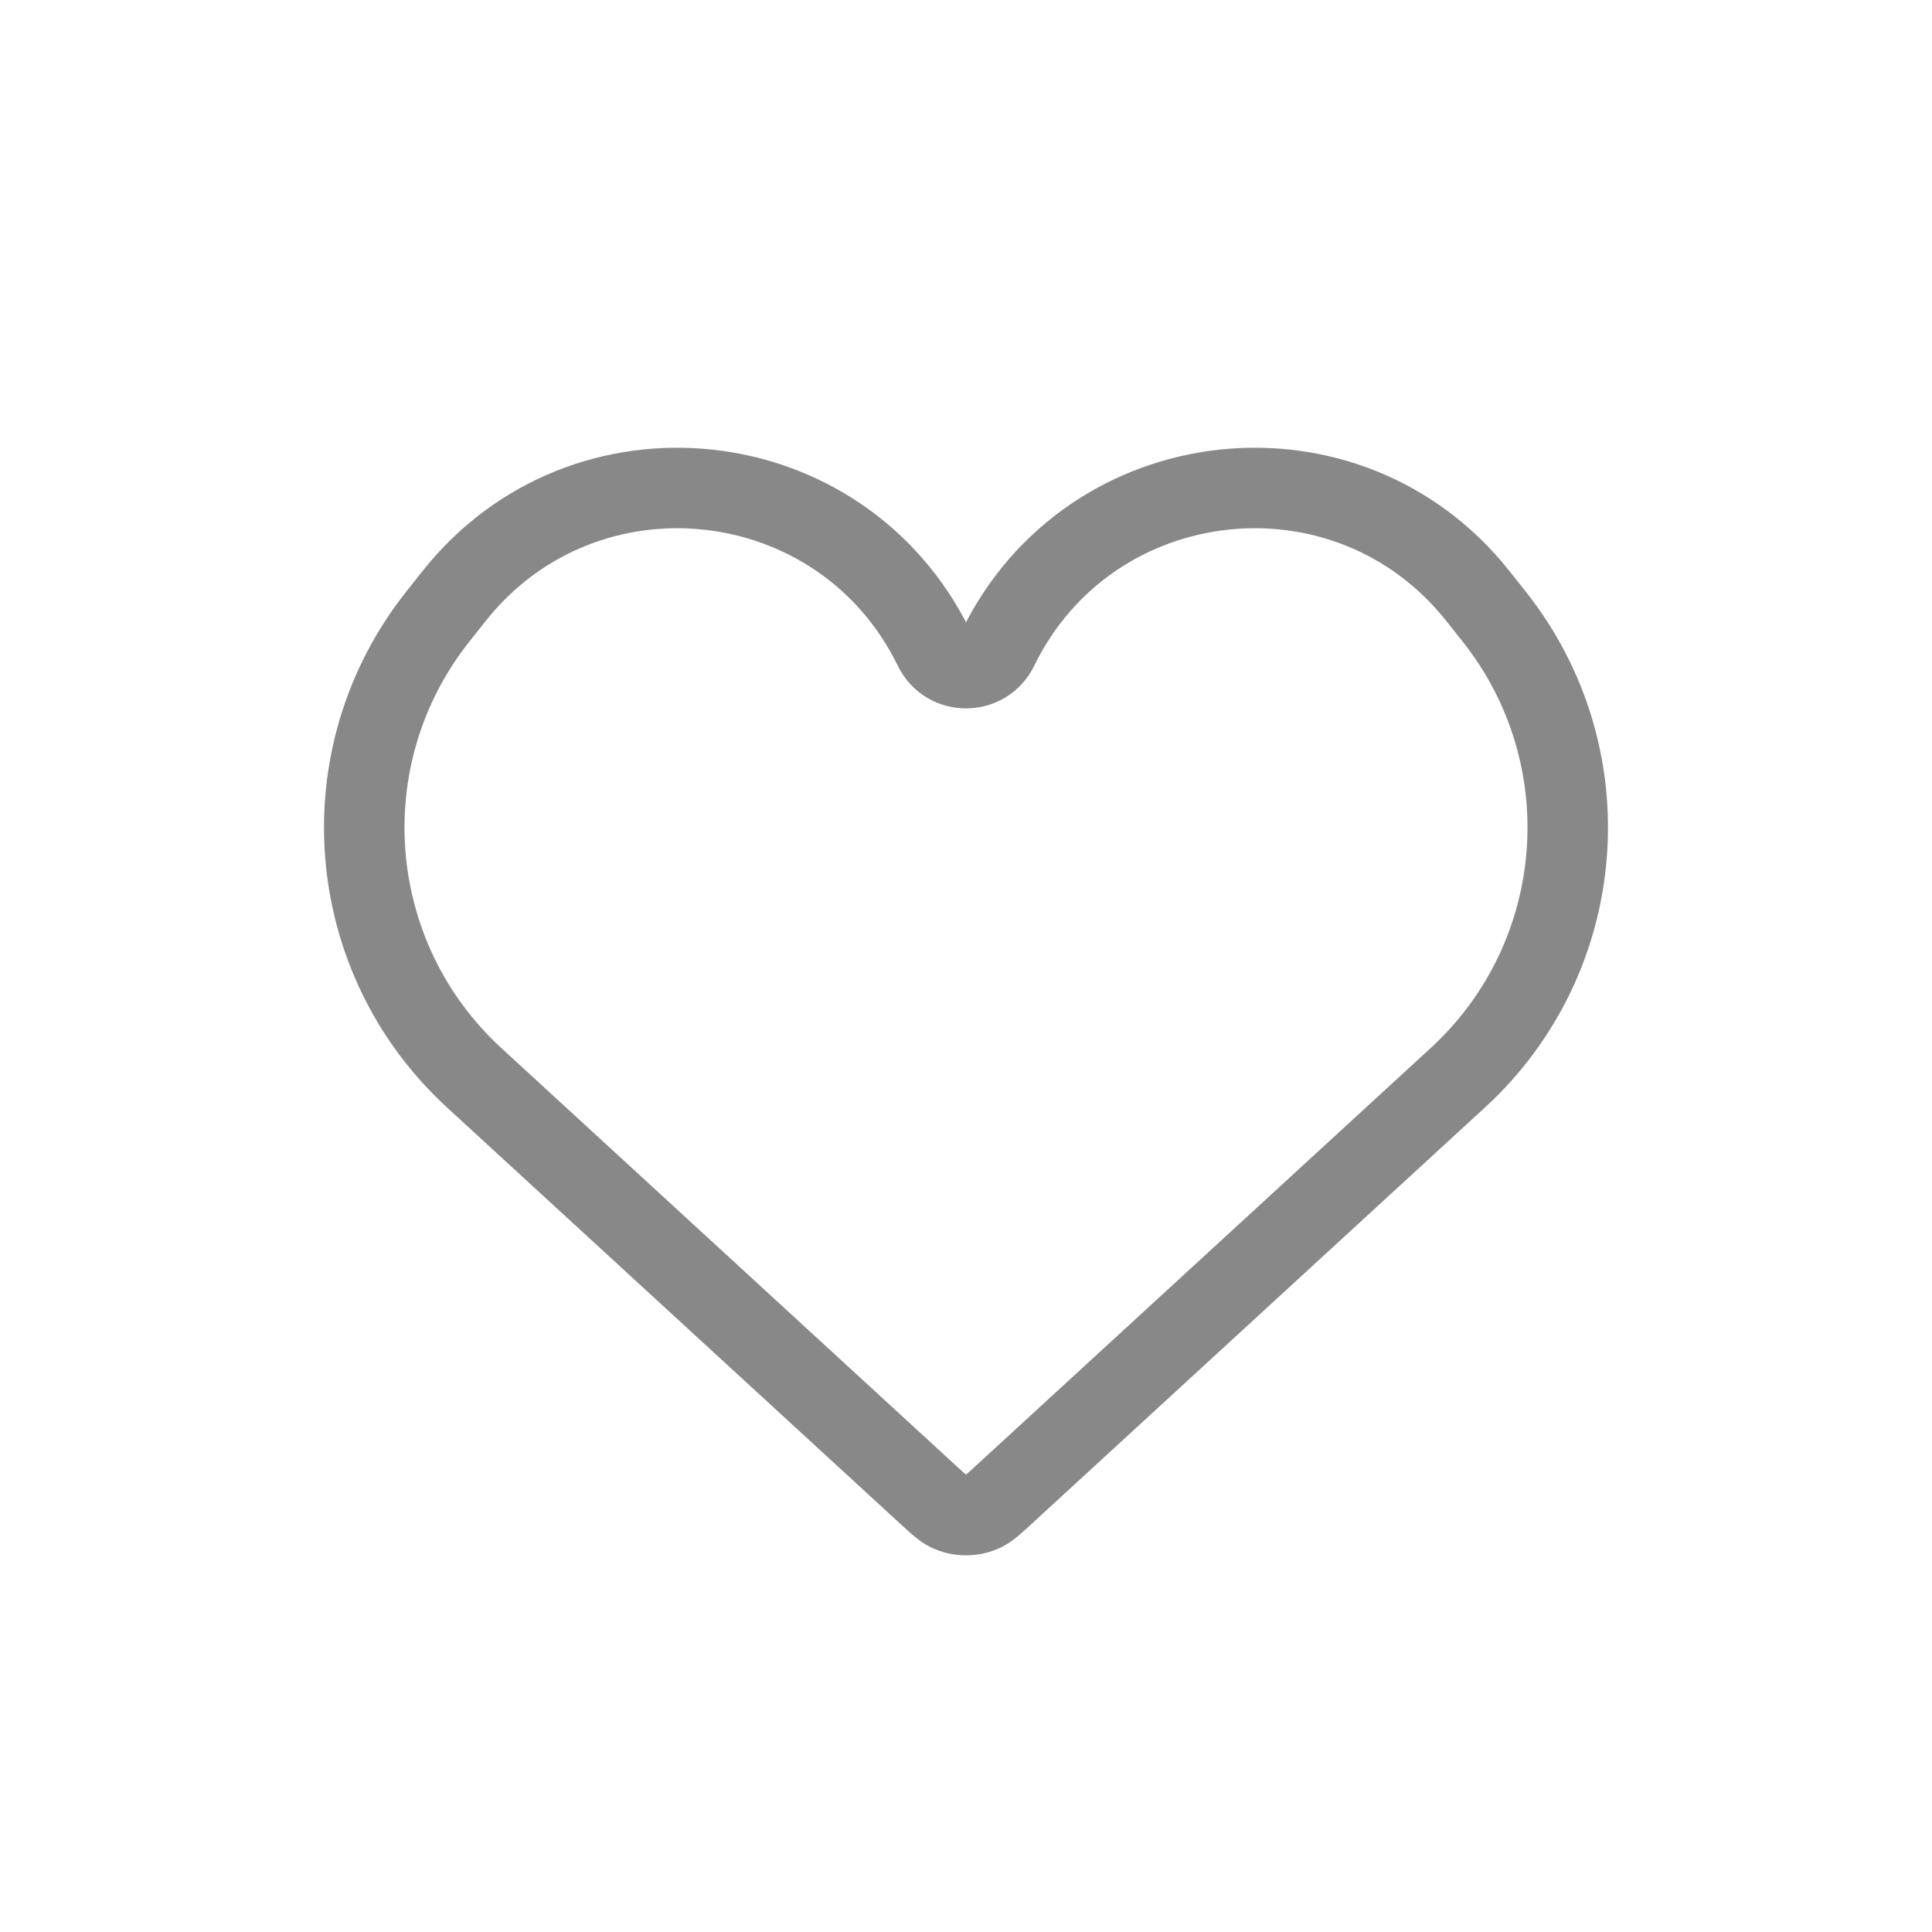
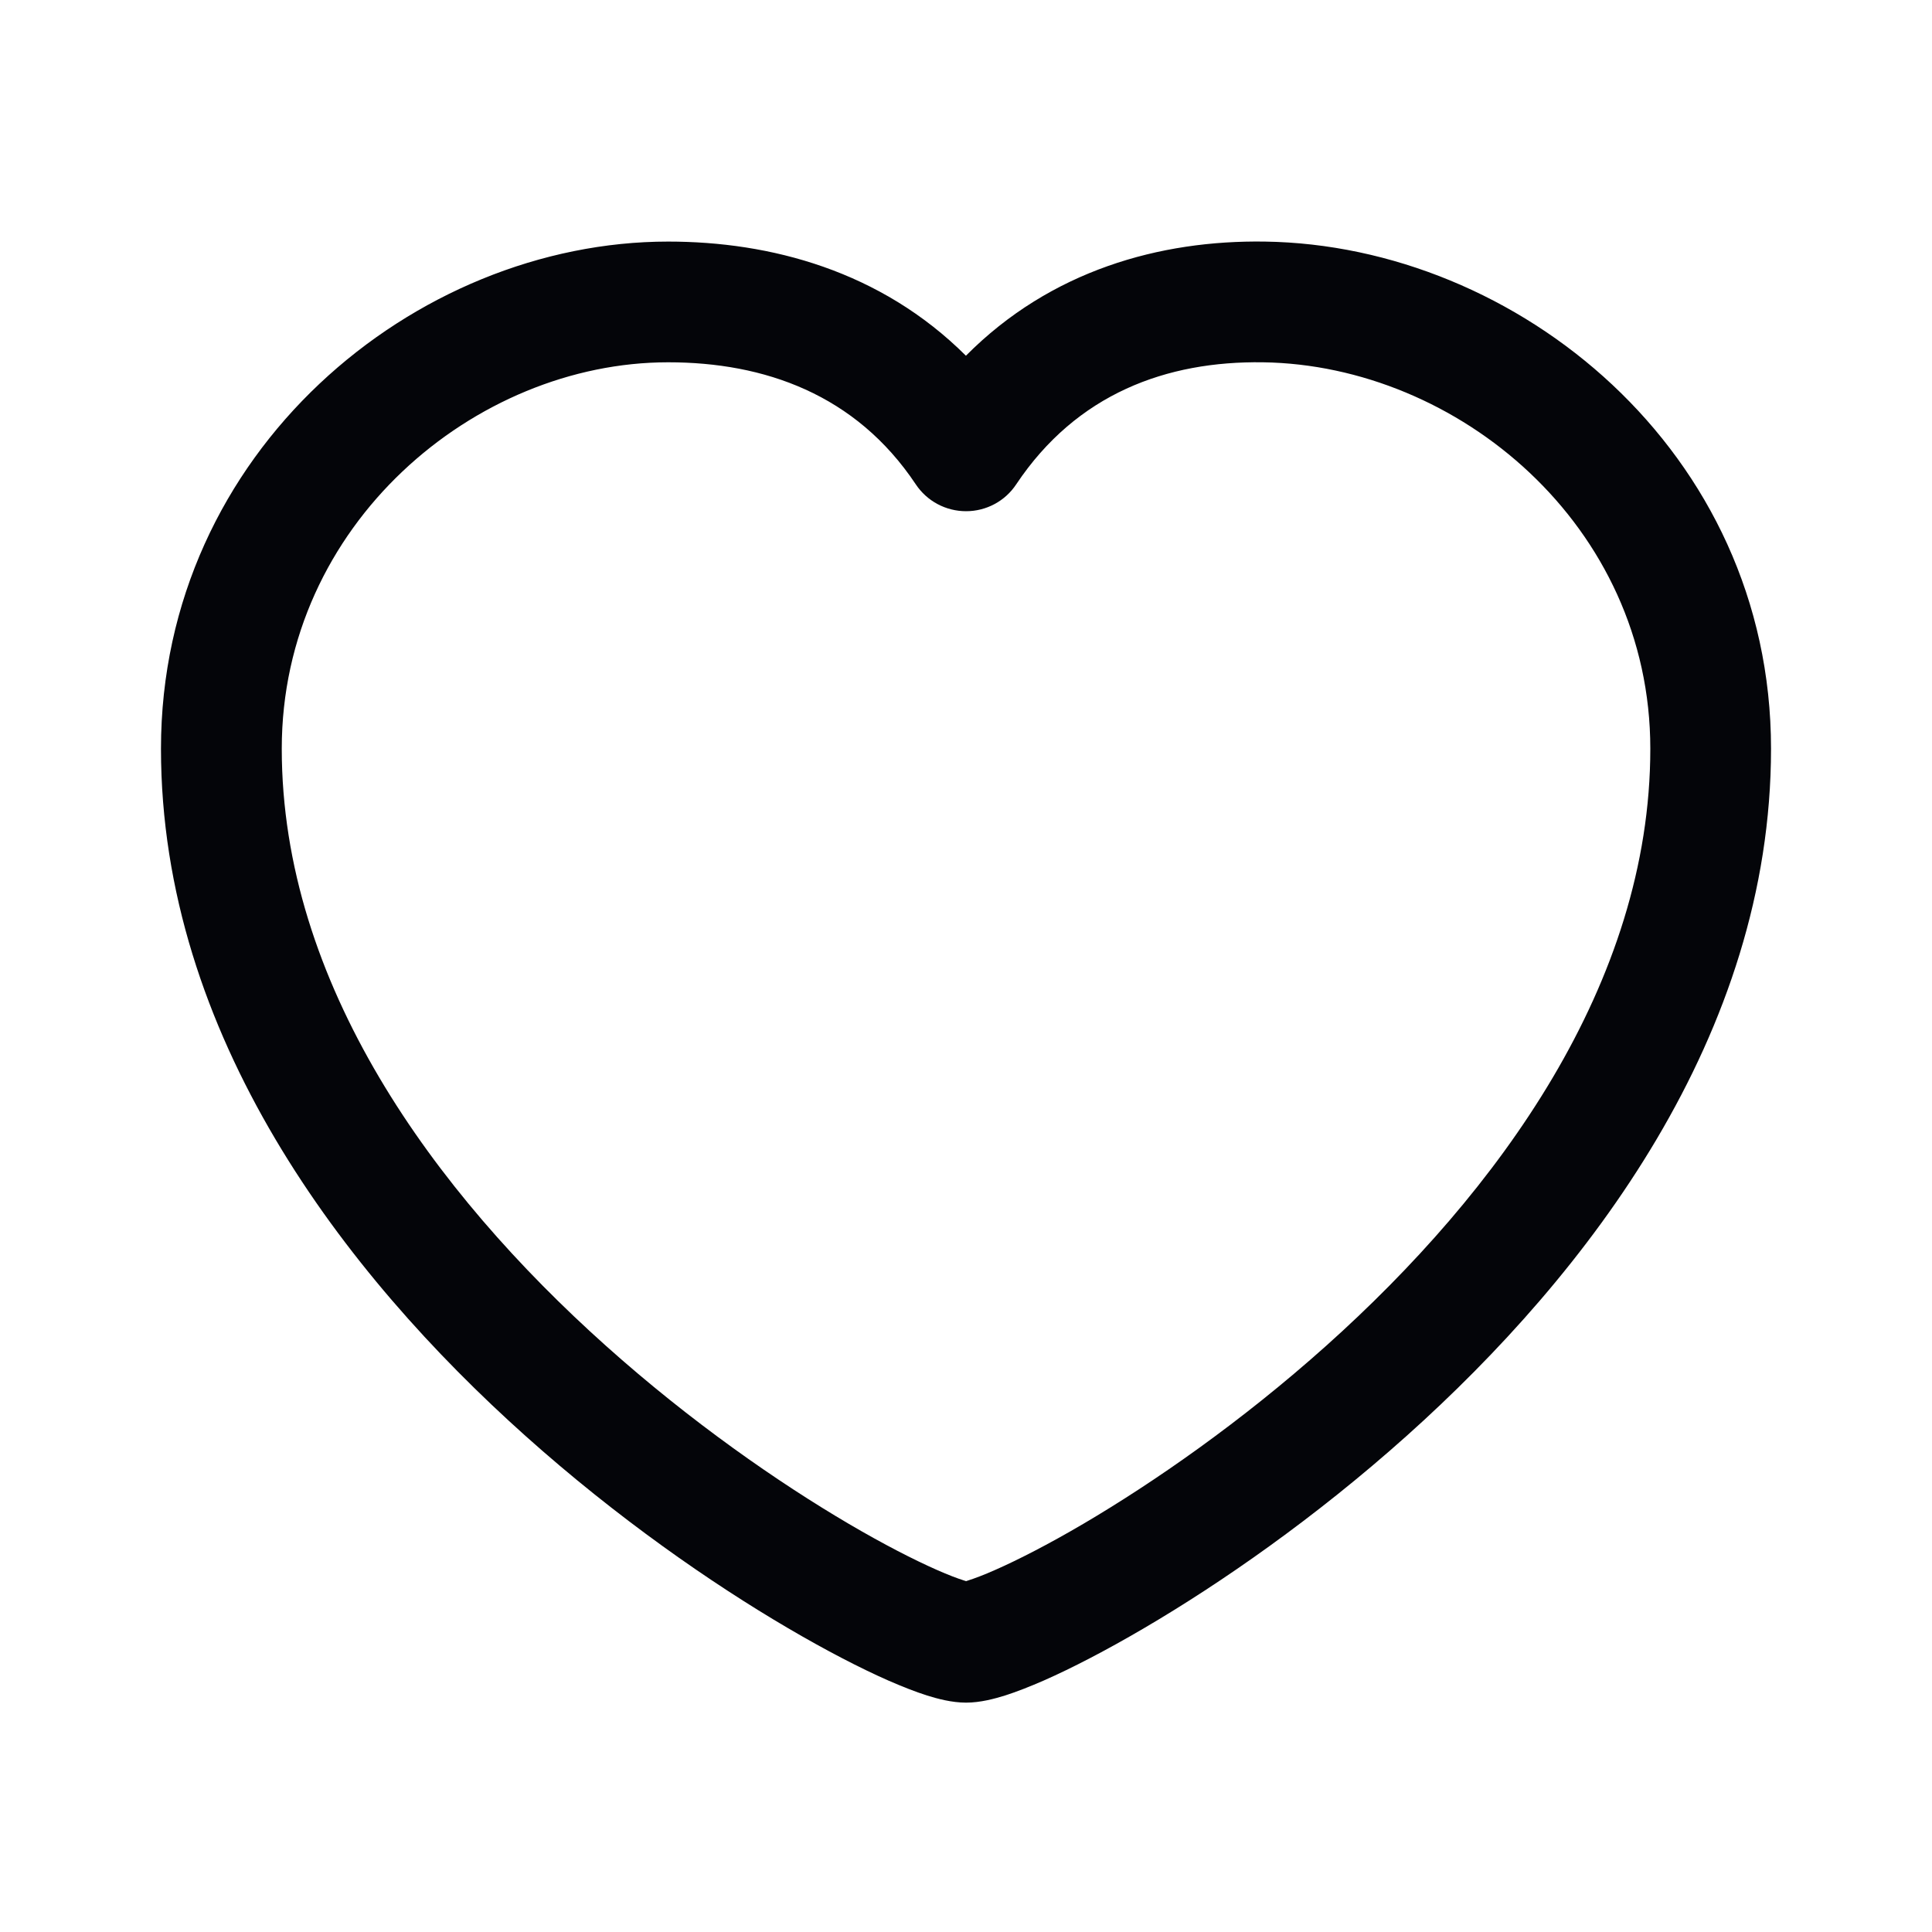
- <svg xmlns="http://www.w3.org/2000/svg" width="24" height="24" viewBox="0 0 24 24" fill="none">
-   <path d="M5.89 13.388L11.532 18.57C11.654 18.682 11.715 18.738 11.779 18.77C11.918 18.838 12.082 18.838 12.221 18.77C12.285 18.738 12.346 18.682 12.468 18.57L18.11 13.388C19.739 11.892 19.936 9.392 18.561 7.659L18.358 7.403C16.737 5.361 13.541 5.709 12.398 8.051C12.236 8.383 11.764 8.383 11.602 8.051C10.459 5.709 7.263 5.361 5.642 7.403L5.439 7.659C4.064 9.392 4.261 11.892 5.89 13.388Z" stroke="#888888" />
+ <svg xmlns="http://www.w3.org/2000/svg" width="25" height="25" viewBox="0 0 25 25" fill="none">
+   <path fill-rule="evenodd" clip-rule="evenodd" d="M12.499 4.603C13.595 3.499 15.009 3.106 16.366 3.126C19.627 3.173 22.917 5.834 22.917 9.688C22.917 13.396 20.546 16.483 18.201 18.581C17.014 19.643 15.797 20.486 14.808 21.066C14.314 21.356 13.869 21.586 13.506 21.746C13.325 21.825 13.155 21.892 13.004 21.94C12.872 21.981 12.687 22.032 12.501 22.032C12.314 22.032 12.129 21.981 11.997 21.94C11.846 21.892 11.676 21.825 11.495 21.746C11.132 21.586 10.687 21.356 10.193 21.066C9.204 20.486 7.987 19.643 6.8 18.581C4.455 16.483 2.083 13.396 2.083 9.688C2.083 5.843 5.367 3.126 8.646 3.126C9.966 3.126 11.394 3.502 12.499 4.603ZM16.343 4.688C15.096 4.67 13.933 5.094 13.15 6.267C13.006 6.485 12.762 6.615 12.501 6.615C12.239 6.615 11.995 6.485 11.85 6.267C11.073 5.101 9.889 4.688 8.646 4.688C6.144 4.688 3.646 6.789 3.646 9.688C3.646 12.725 5.611 15.42 7.842 17.416C8.944 18.402 10.075 19.185 10.984 19.719C11.439 19.986 11.829 20.185 12.124 20.315C12.273 20.381 12.388 20.424 12.47 20.45C12.481 20.454 12.492 20.457 12.501 20.46C12.509 20.457 12.52 20.454 12.531 20.45C12.613 20.424 12.728 20.381 12.877 20.315C13.172 20.185 13.562 19.986 14.017 19.719C14.925 19.185 16.057 18.402 17.159 17.416C19.39 15.42 21.355 12.725 21.355 9.688C21.355 6.798 18.864 4.725 16.343 4.688Z" fill="#040509" />
</svg>
